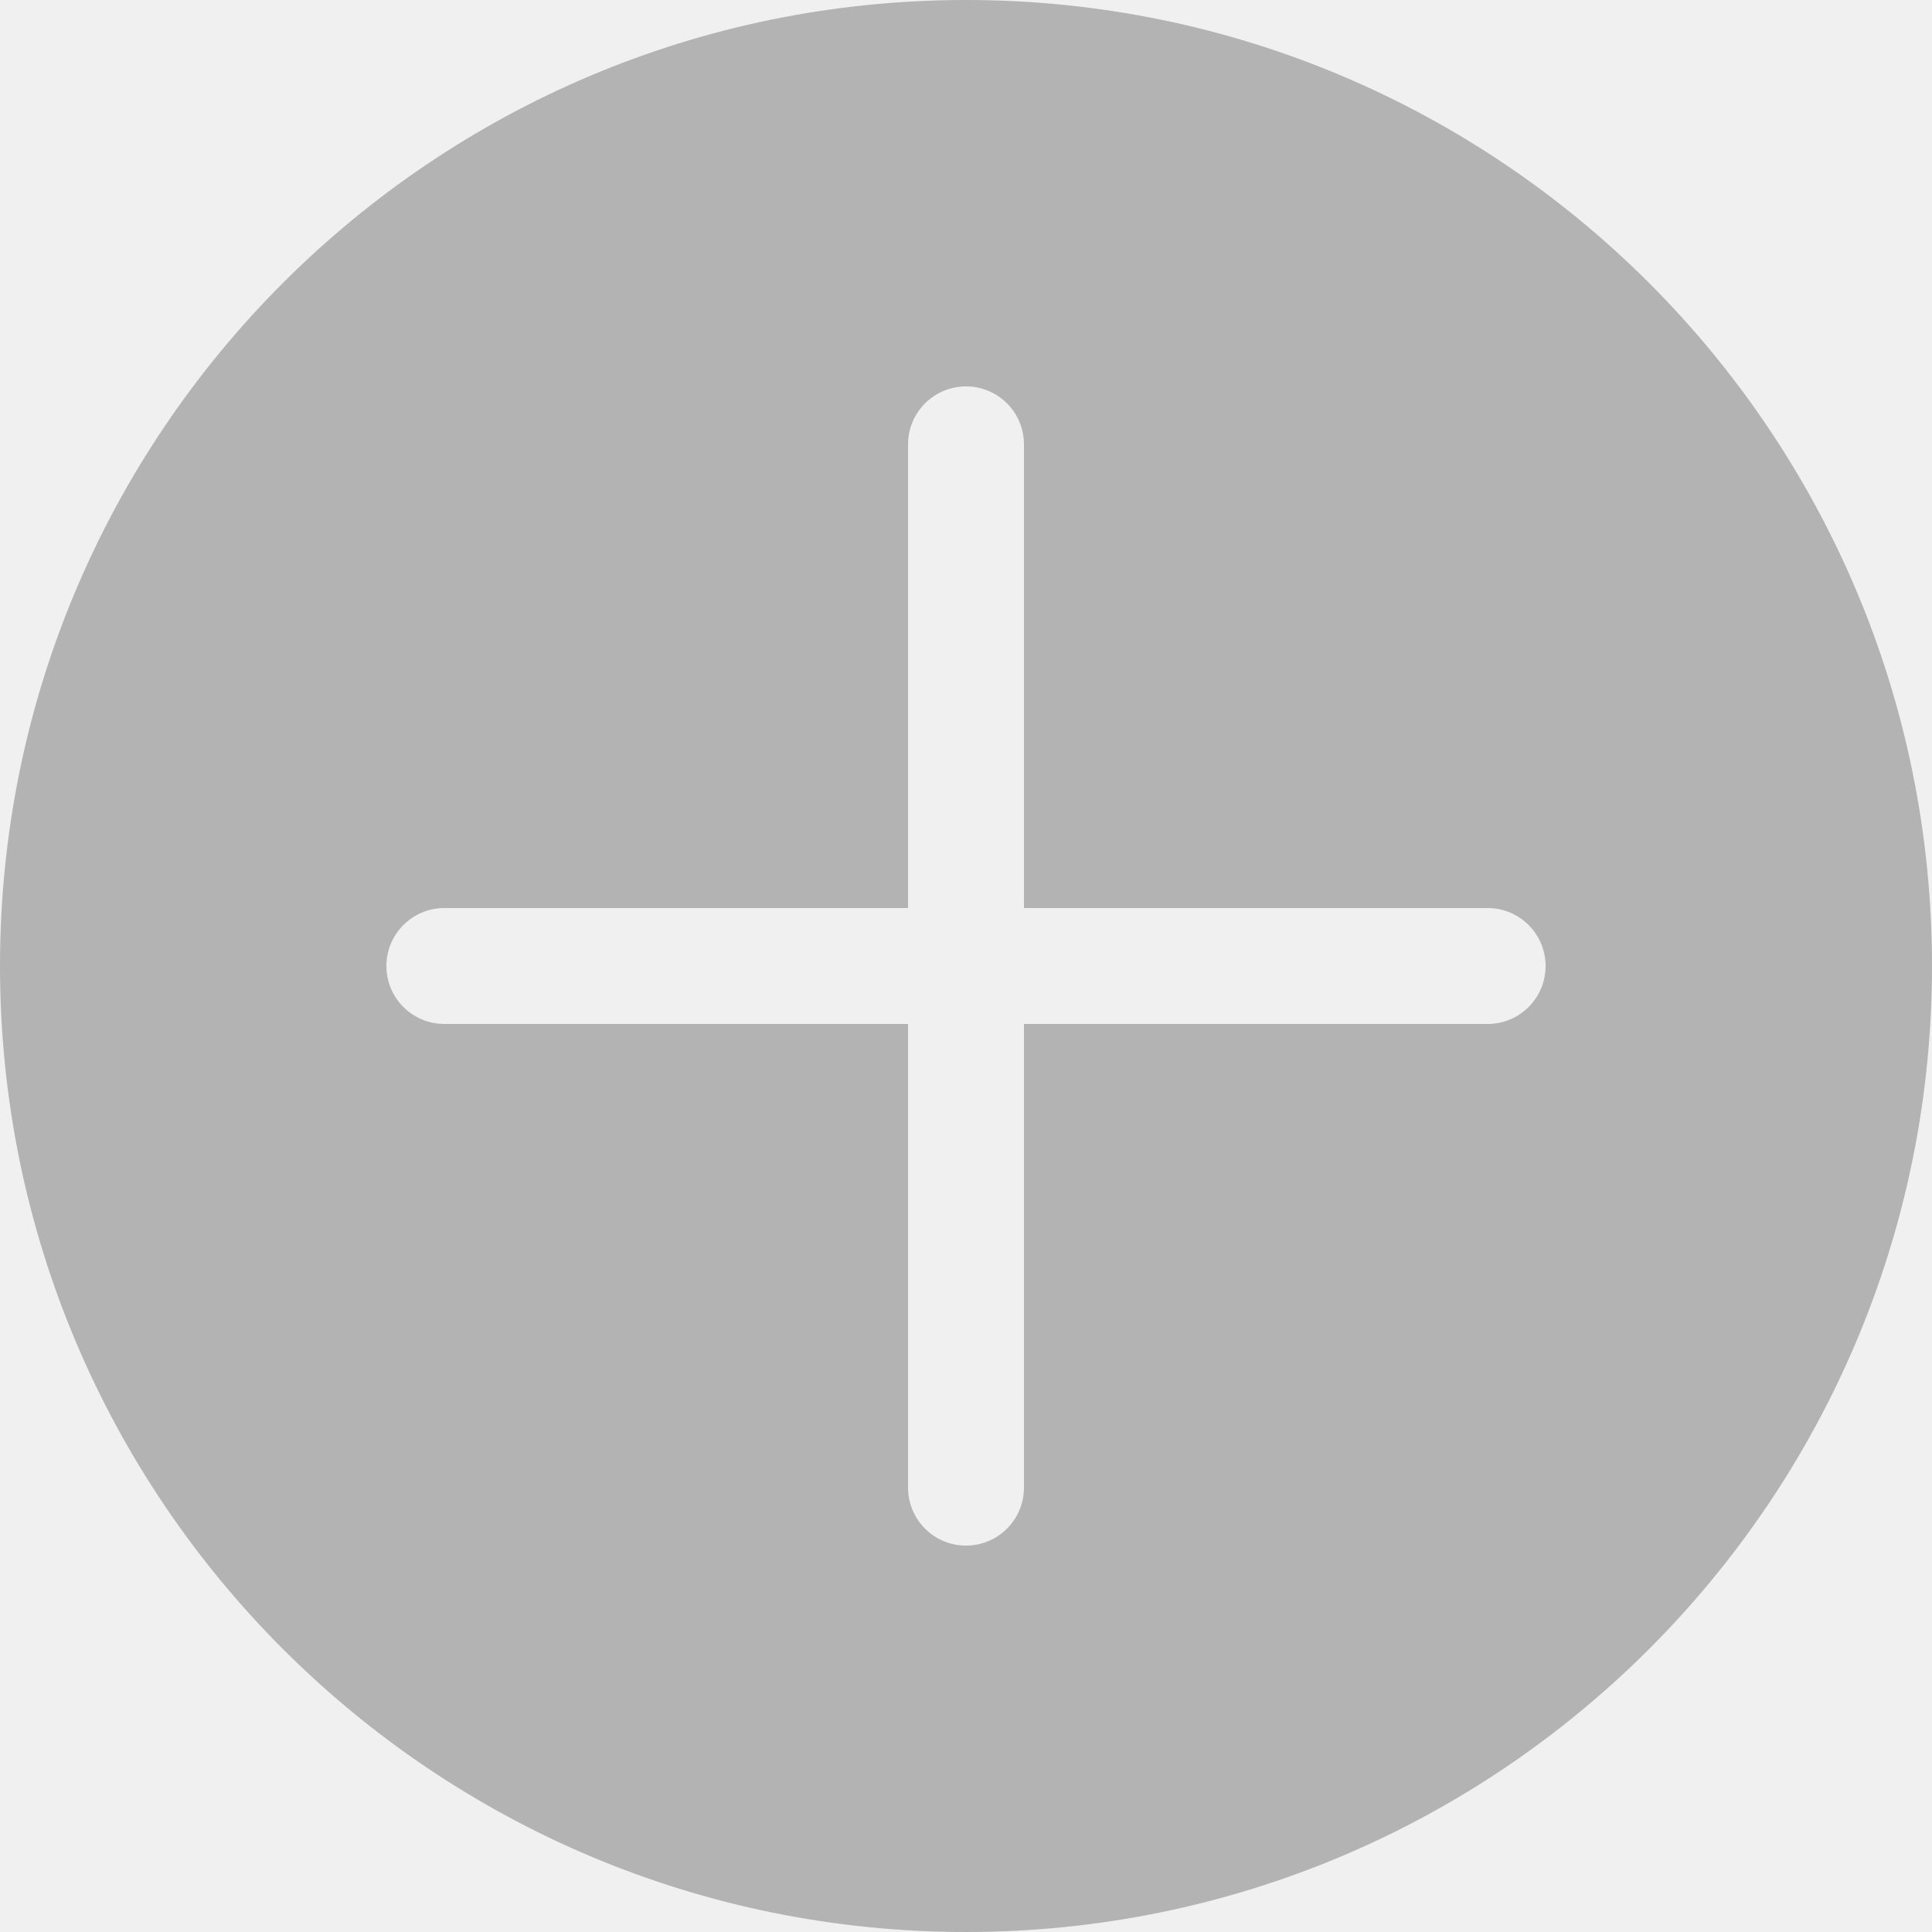
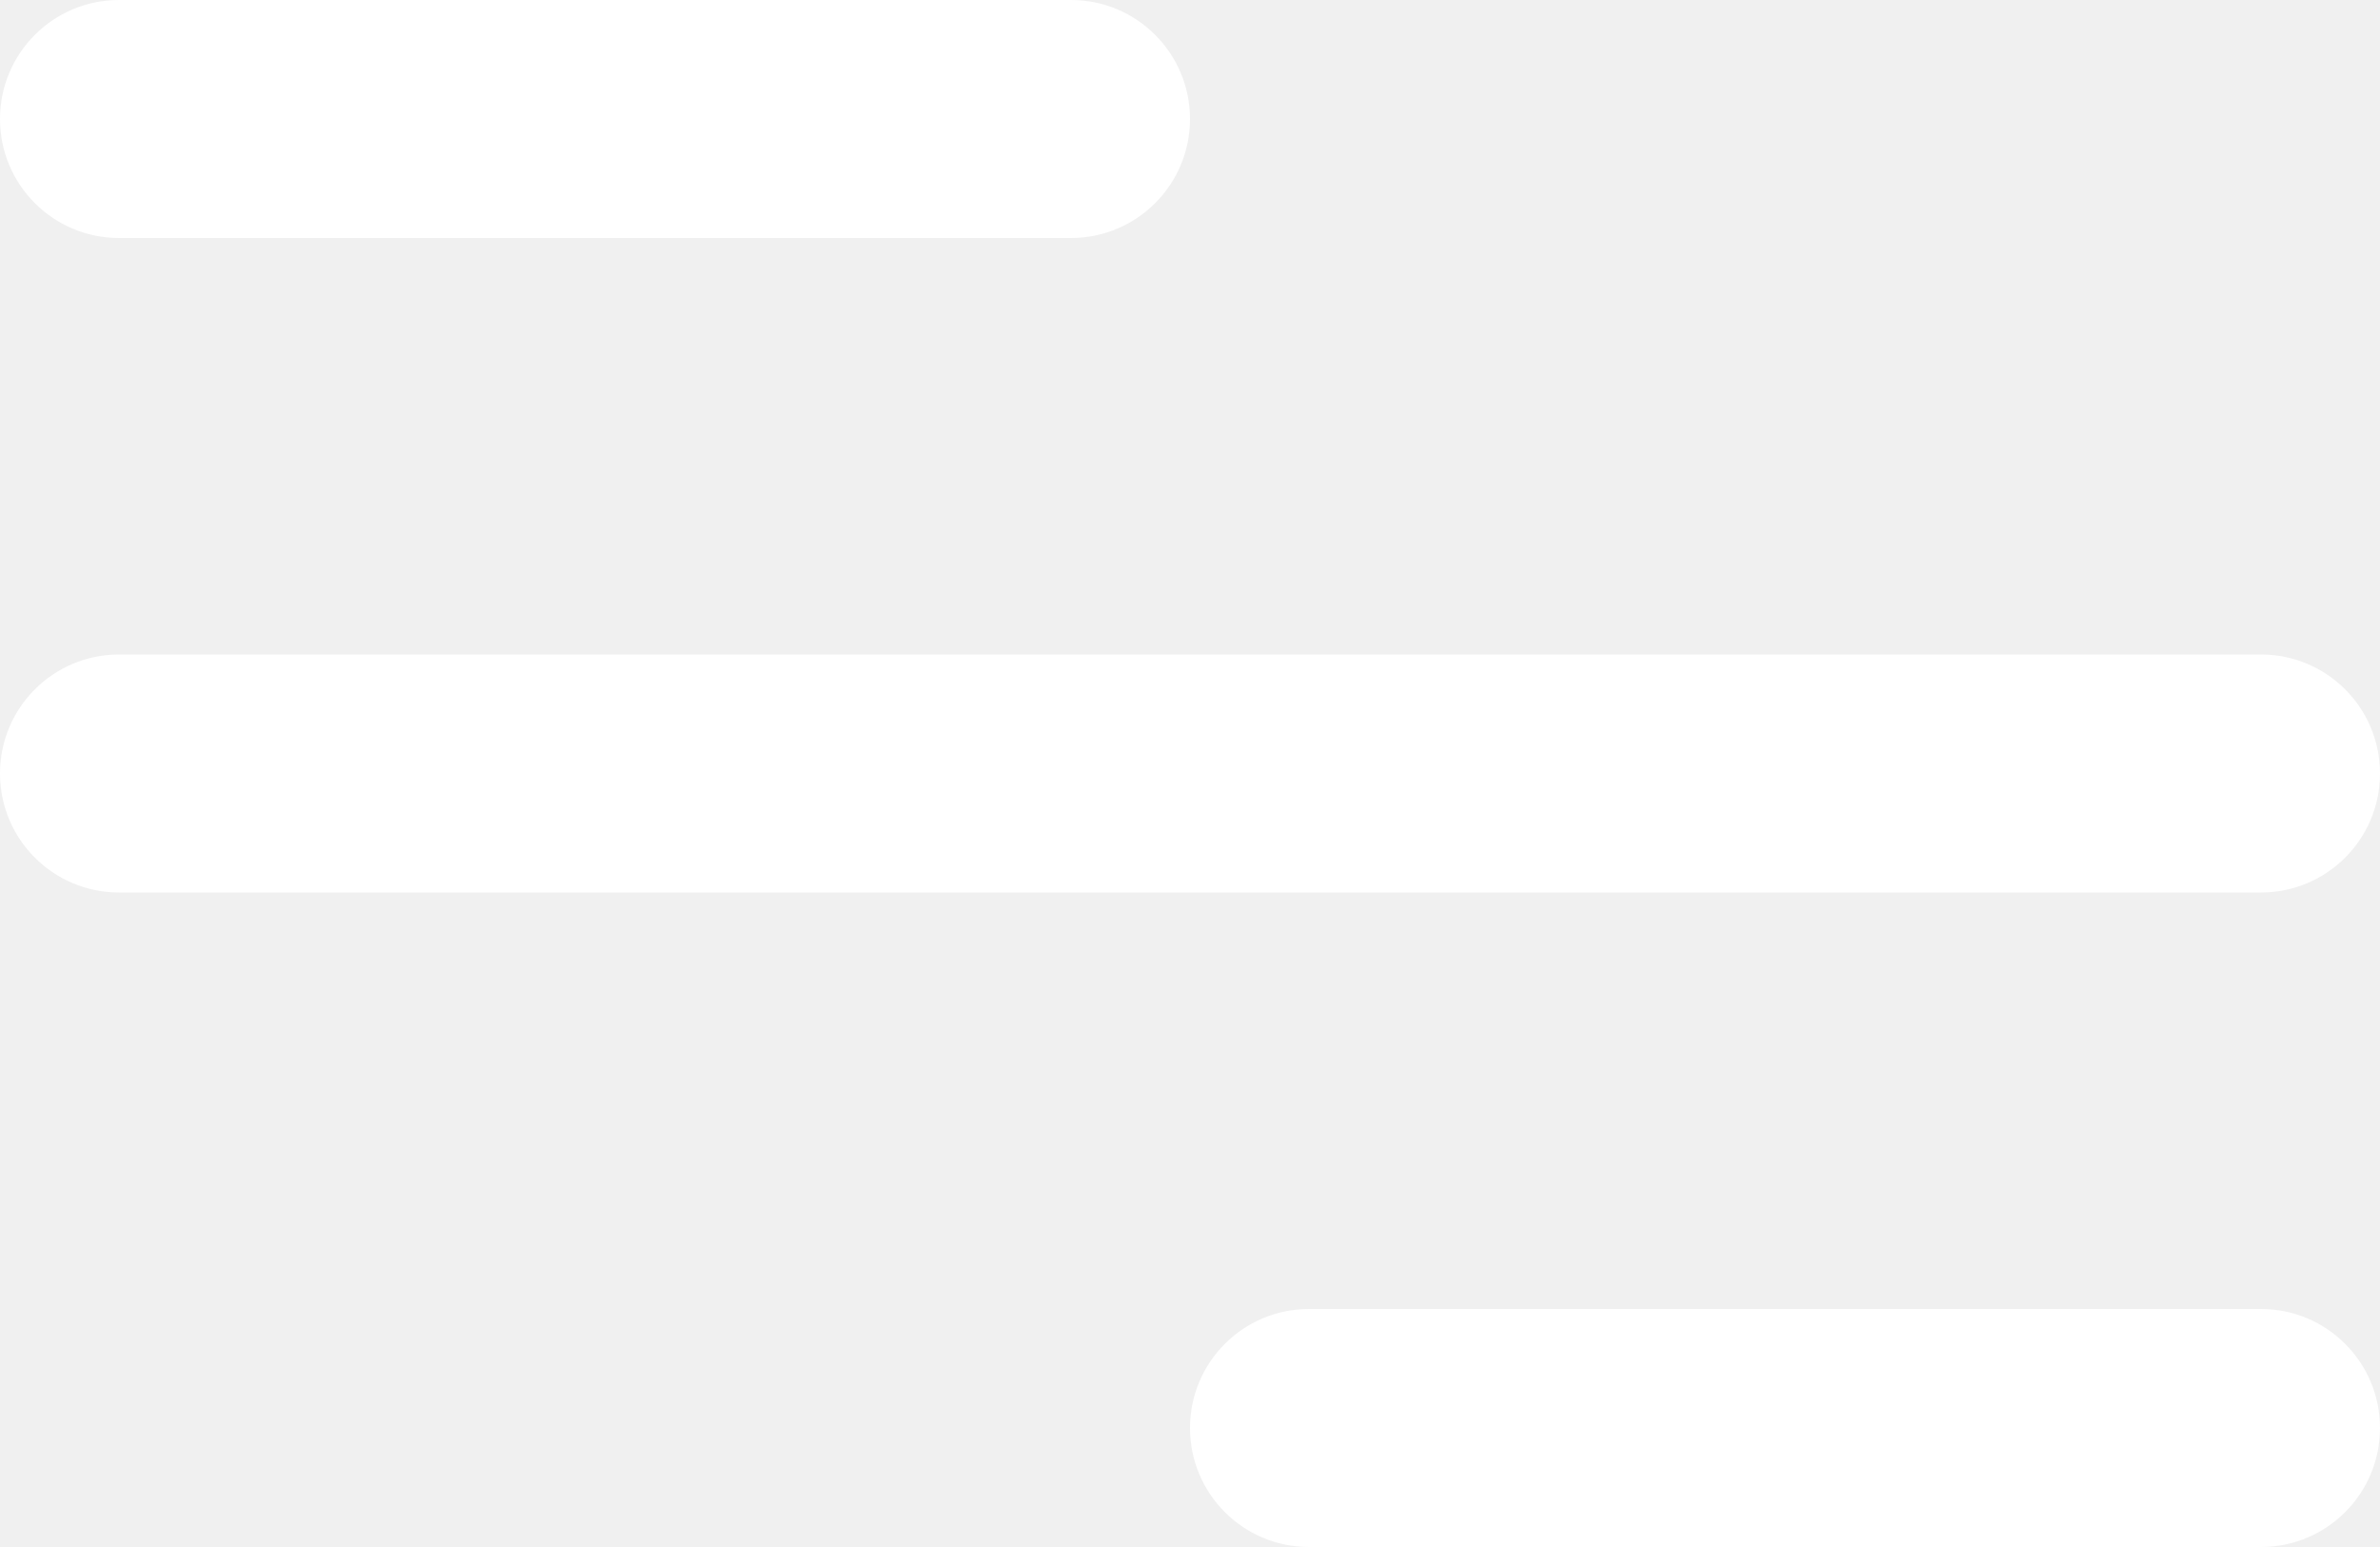
- <svg xmlns="http://www.w3.org/2000/svg" viewBox="0 0 100 100">
+ <svg xmlns="http://www.w3.org/2000/svg" viewBox="0 0 30 19.5">
  <defs>
-     <style>.cls-1{fill:#b3b3b3;}</style>
+     <style>.cls-1{fill:#fff;}</style>
  </defs>
  <g id="Layer_2" data-name="Layer 2">
-     <g id="layout">
-       <path class="cls-1" d="M0,50a50,50,0,1,1,50,50A50,50,0,0,1,0,50Zm77-3H53V23a3,3,0,0,0-6,0V47H23a3,3,0,0,0,0,6H47V77a3,3,0,0,0,6,0V53H77a3,3,0,0,0,0-6Z" />
+     <g id="mobile">
+       <rect class="cls-1" y="8.25" width="30" height="3" rx="1.5" ry="1.5" />
+       <rect class="cls-1" x="15" y="16.5" width="15" height="3" rx="1.5" ry="1.5" />
+       <rect class="cls-1" width="15" height="3" rx="1.5" ry="1.5" />
    </g>
  </g>
</svg>
